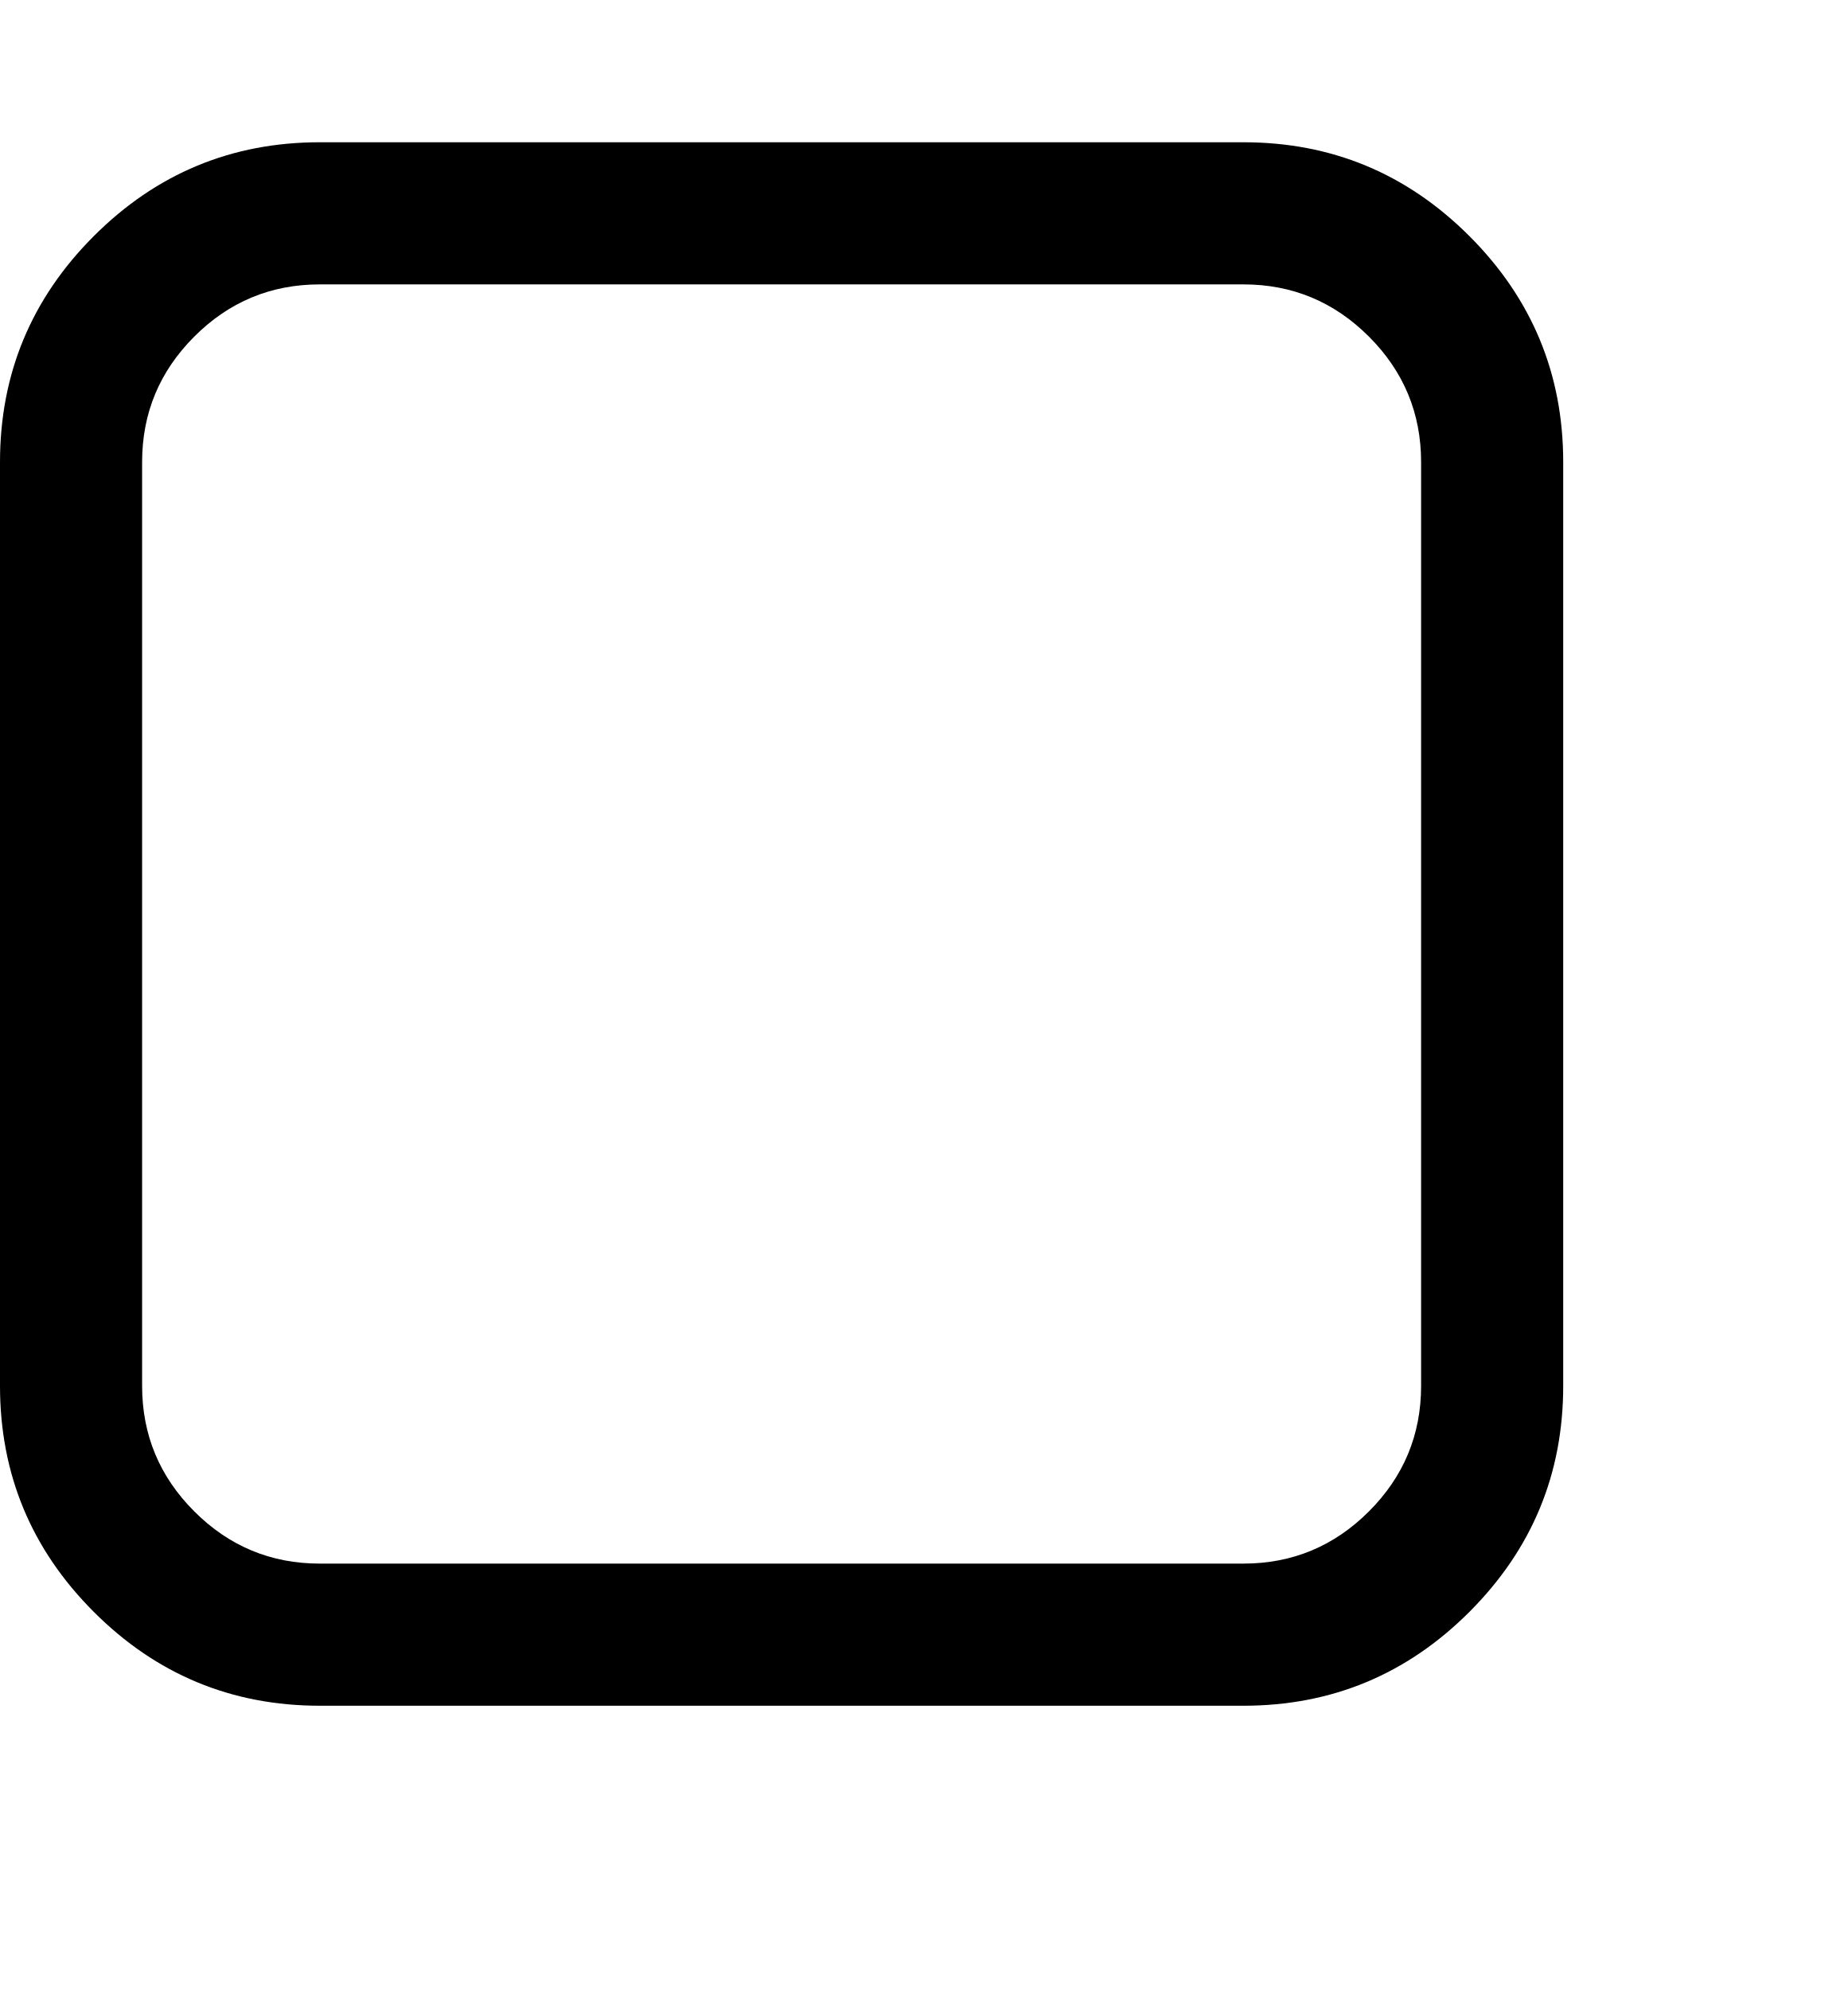
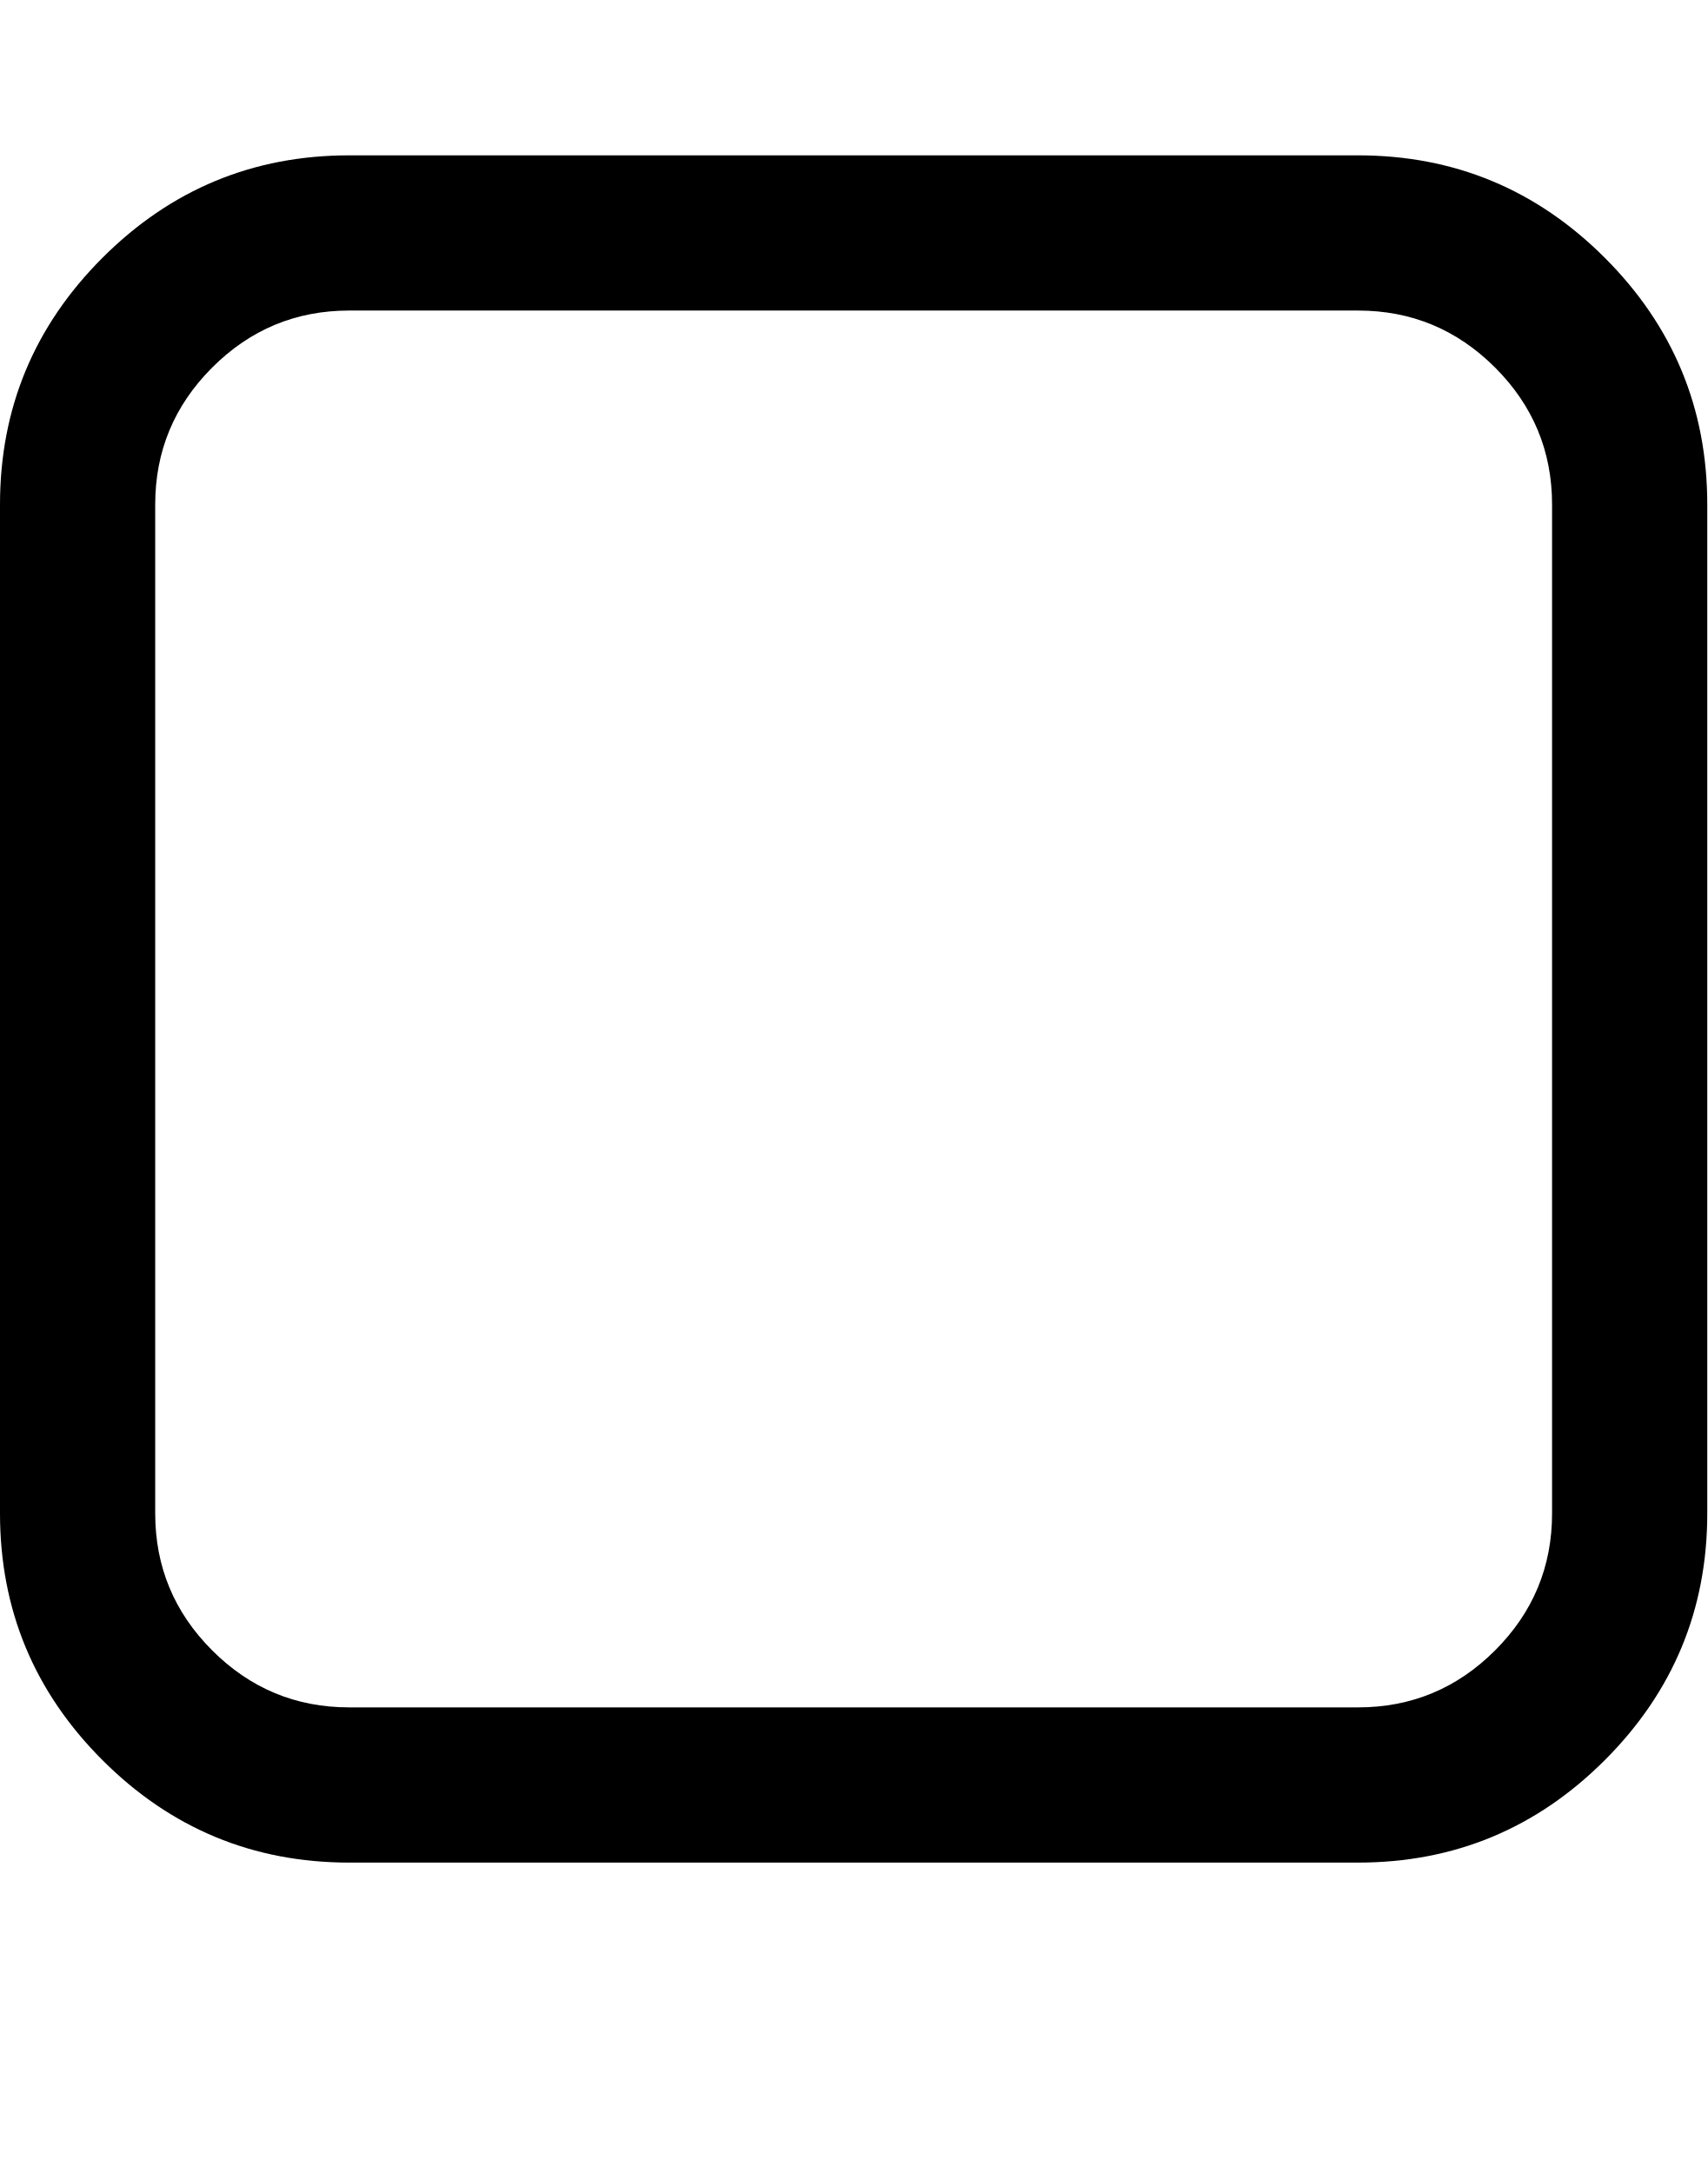
- <svg xmlns="http://www.w3.org/2000/svg" height="1000" width="928.571">
-   <path d="M0 696.448v-464.256q0 -66.402 47.151 -113.553t113.553 -47.151h464.256q66.402 0 113.553 47.151t47.151 113.553v464.256q0 66.402 -47.151 113.553t-113.553 47.151h-464.256q-66.402 0 -113.553 -47.151t-47.151 -113.553zm71.424 0q0 36.828 26.226 63.054t63.054 26.226h464.256q36.828 0 63.054 -26.226t26.226 -63.054v-464.256q0 -36.828 -26.226 -63.054t-63.054 -26.226h-464.256q-36.828 0 -63.054 26.226t-26.226 63.054v464.256z" />
+ <svg xmlns="http://www.w3.org/2000/svg" height="1000" width="785.714">
+   <path d="M624.96 142.912h-464.256q-36.828 0 -63.054 26.226t-26.226 63.054v464.256q0 36.828 26.226 63.054t63.054 26.226h464.256q36.828 0 63.054 -26.226t26.226 -63.054v-464.256q0 -36.828 -26.226 -63.054t-63.054 -26.226zm160.704 89.28v464.256q0 66.402 -47.151 113.553t-113.553 47.151h-464.256q-66.402 0 -113.553 -47.151t-47.151 -113.553v-464.256q0 -66.402 47.151 -113.553t113.553 -47.151h464.256q66.402 0 113.553 47.151t47.151 113.553z" />
</svg>
